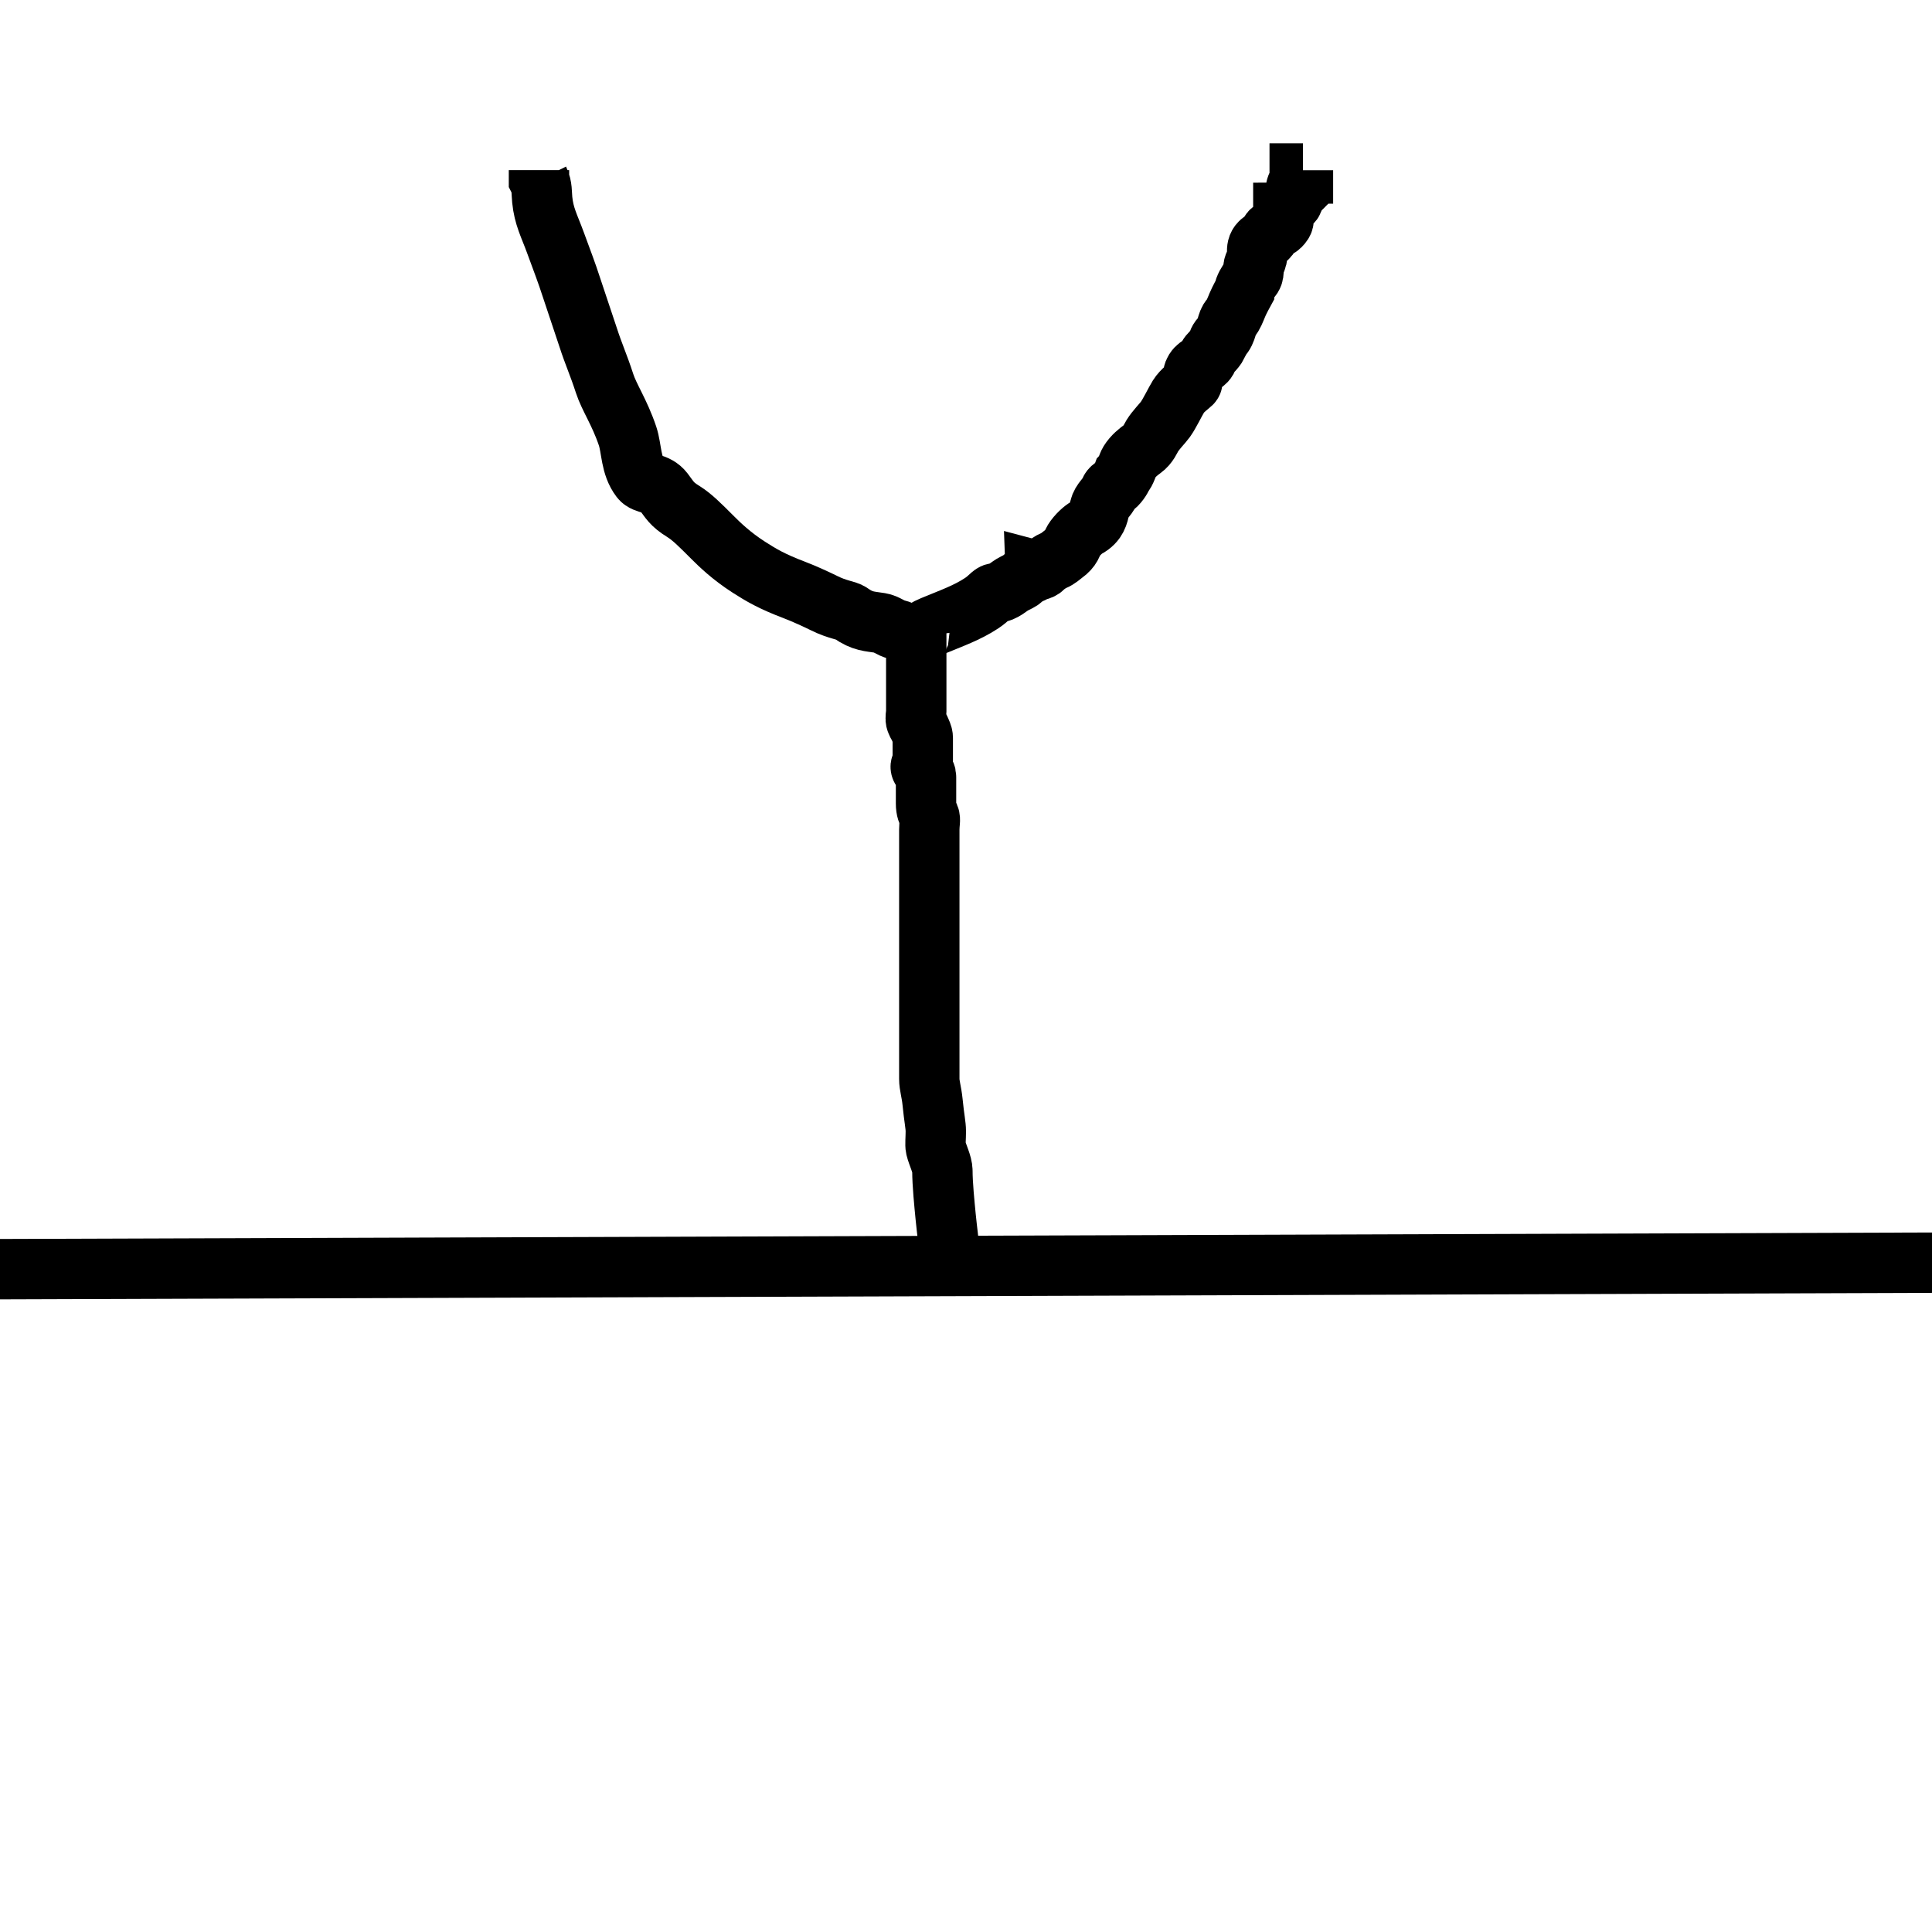
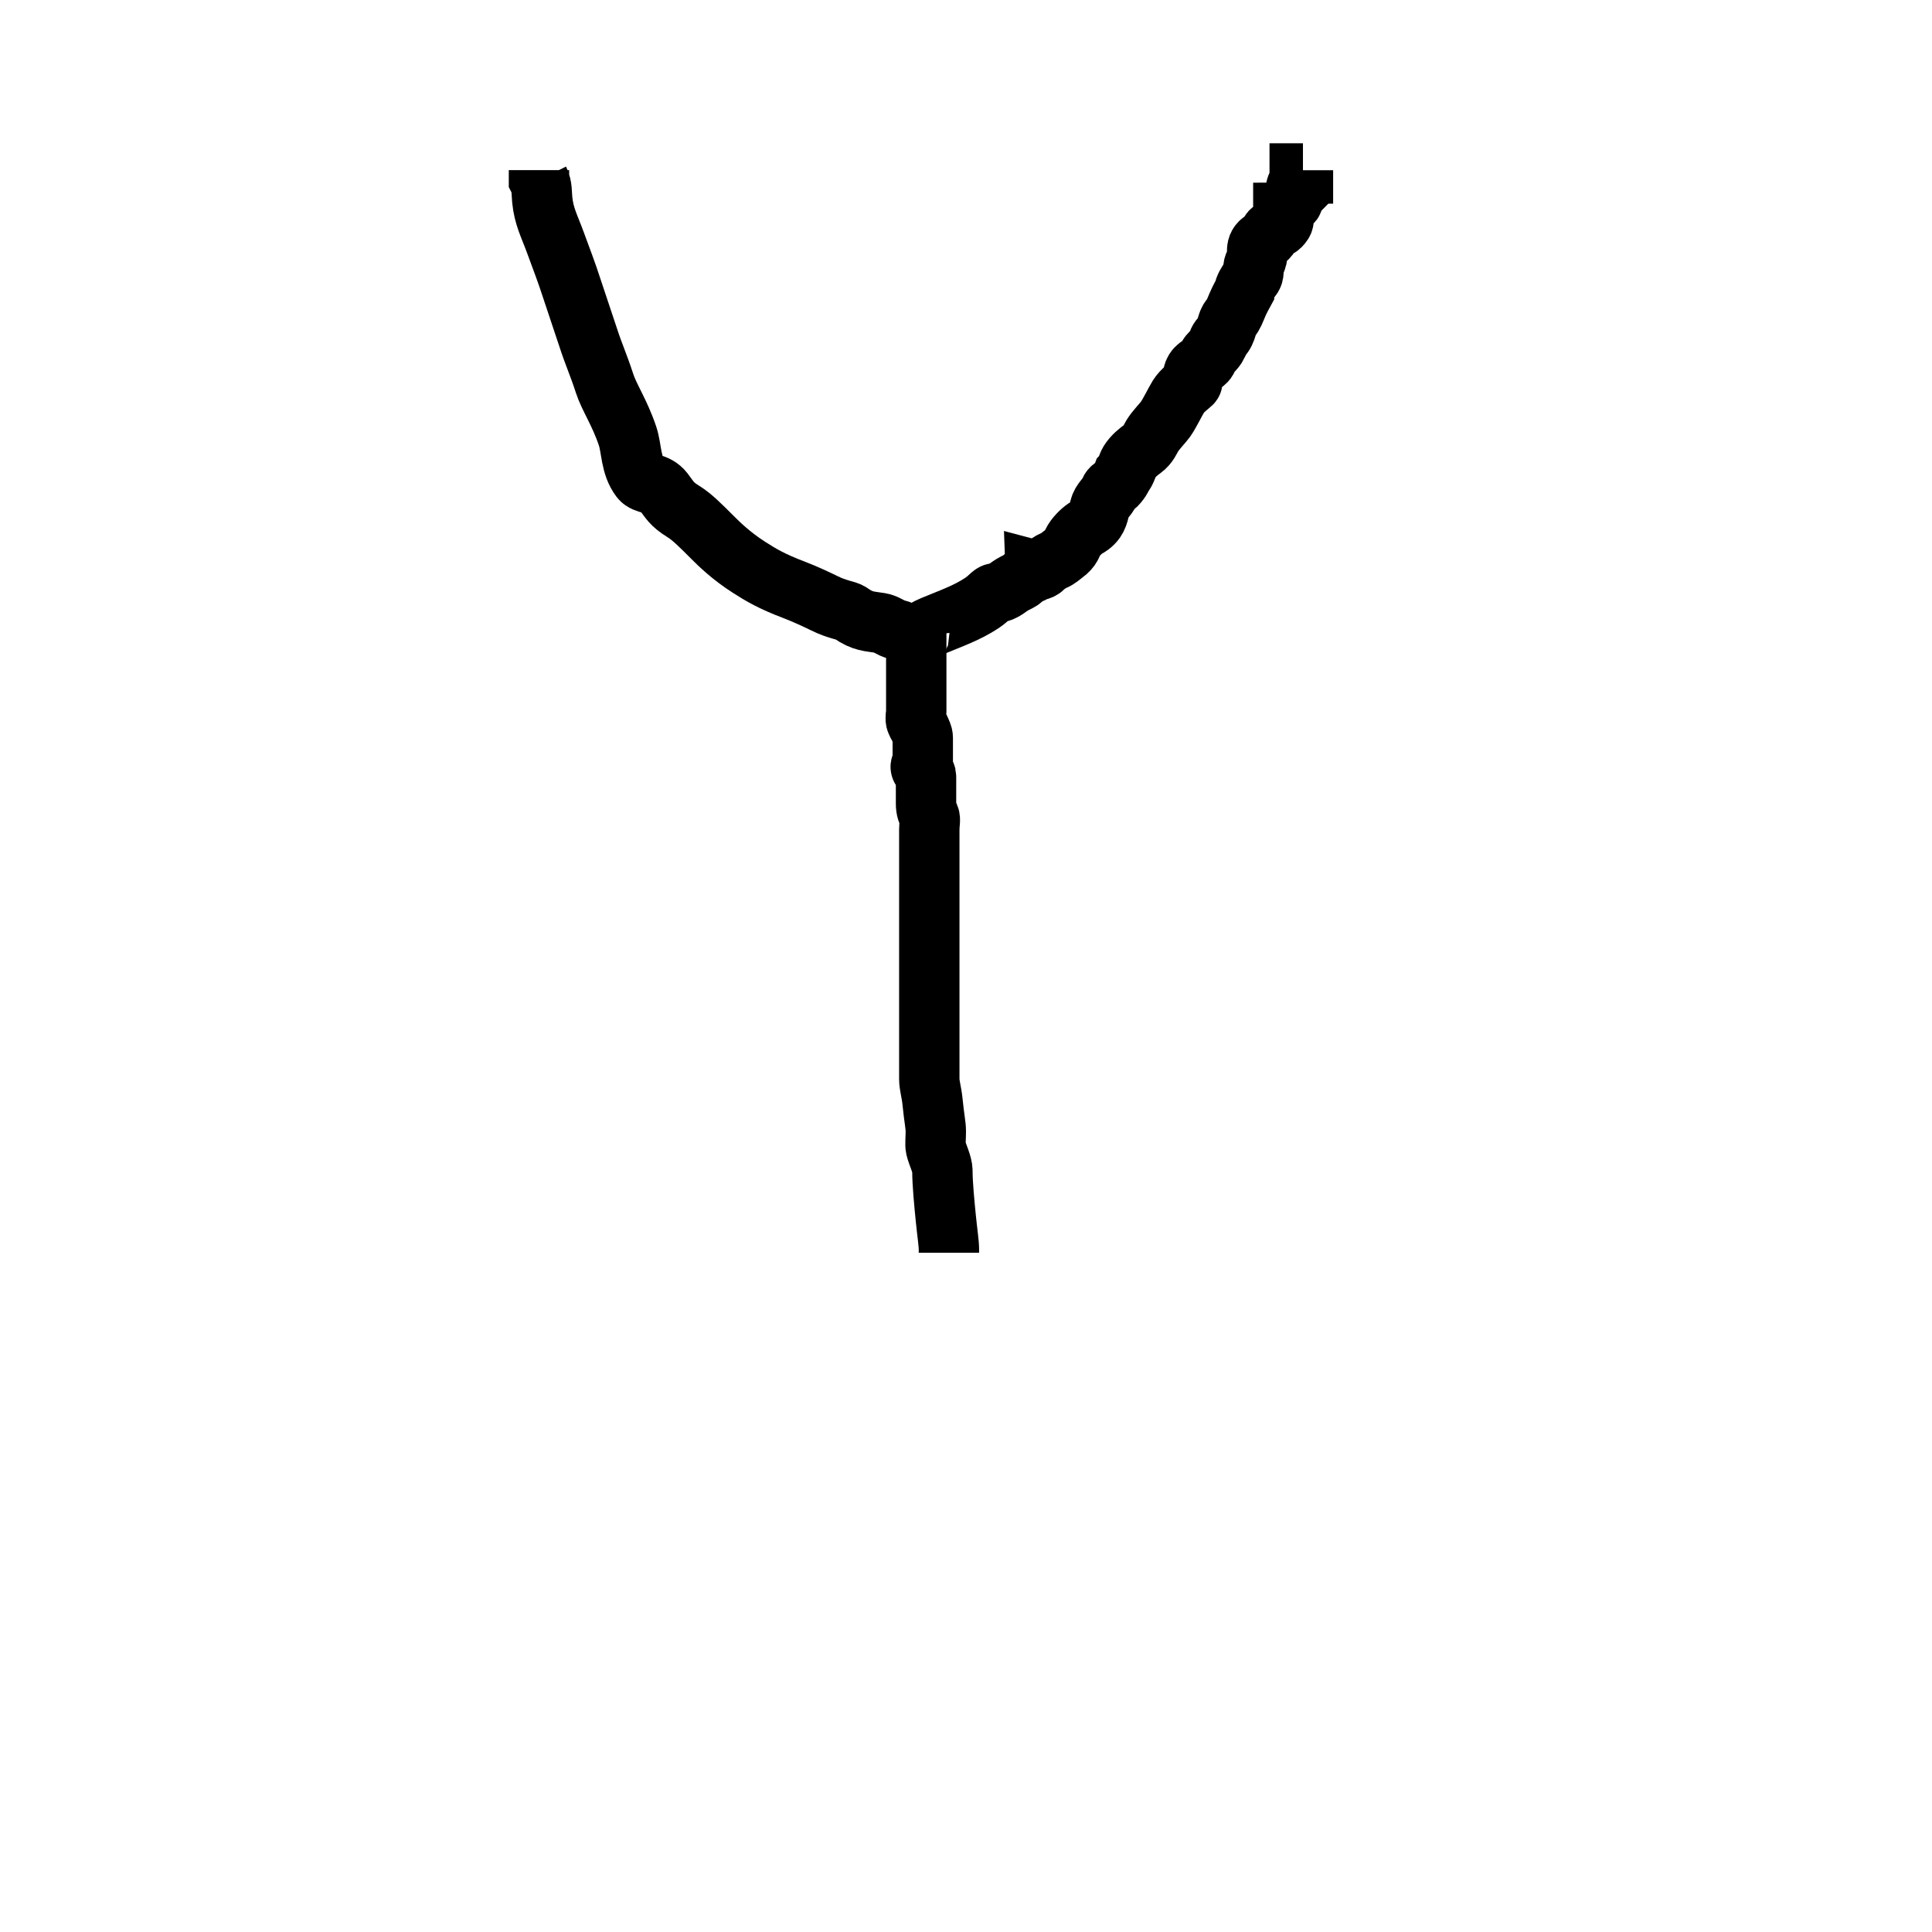
<svg xmlns="http://www.w3.org/2000/svg" width="32" height="32">
  <g>
-     <line id="svg_6" y2="20.913" x2="32.272" y1="21.022" x1="-0.228" stroke="#000" fill="none" />
    <path d="m15.717,20.75c0,0 0,0 0,-0.054c0,-0.109 -0.027,-0.268 -0.054,-0.543c-0.021,-0.216 -0.054,-0.543 -0.054,-0.761c0,-0.109 -0.081,-0.262 -0.109,-0.38c-0.012,-0.053 0,-0.163 0,-0.272c0,-0.109 -0.027,-0.213 -0.054,-0.489c-0.016,-0.162 -0.054,-0.272 -0.054,-0.38c0,-0.109 0,-0.217 0,-0.38c0,-0.109 0,-0.163 0,-0.272c0,-0.054 0,-0.163 0,-0.217c0,-0.163 0,-0.217 0,-0.326c0,-0.109 0,-0.272 0,-0.38c0,-0.163 0,-0.38 0,-0.543c0,-0.054 0,-0.217 0,-0.272c0,-0.054 0,-0.217 0,-0.38c0,-0.054 0,-0.163 0,-0.272c0,-0.054 0,-0.163 0,-0.326c0,-0.163 0,-0.217 0,-0.326c0,-0.163 0,-0.217 0,-0.435c0,-0.109 0.021,-0.167 0,-0.217c-0.029,-0.071 -0.054,-0.109 -0.054,-0.217c0,-0.109 0,-0.217 0,-0.217c0,-0.163 0,-0.217 0,-0.217c0,-0.054 -0.016,-0.07 -0.054,-0.109c-0.077,-0.077 0,-0.109 0,-0.163c0,-0.109 0,-0.163 0,-0.217c0,-0.054 0,-0.163 0,-0.163c0,-0.054 -0.025,-0.092 -0.054,-0.163c-0.021,-0.05 -0.025,-0.038 -0.054,-0.109c-0.021,-0.05 0,-0.109 0,-0.163c0,0 0,-0.054 0,-0.109c0,-0.054 0,-0.109 0,-0.109c0,-0.054 0,-0.109 0,-0.163c0,-0.054 0,-0.054 0,-0.109c0,-0.054 0,-0.109 0,-0.163c0,0 0,-0.054 0,-0.109c0,-0.054 0,-0.109 0,-0.109c0,-0.054 0,-0.163 0,-0.217c0,0 0,-0.054 0,-0.109c0,0 -0.038,-0.025 -0.109,-0.054c-0.05,-0.021 -0.099,-0.081 -0.217,-0.109c-0.106,-0.025 -0.164,-0.091 -0.272,-0.109c-0.17,-0.028 -0.292,-0.021 -0.489,-0.163c-0.062,-0.045 -0.217,-0.054 -0.435,-0.163c-0.109,-0.054 -0.328,-0.156 -0.489,-0.217c-0.387,-0.147 -0.556,-0.249 -0.761,-0.38c-0.293,-0.188 -0.489,-0.38 -0.598,-0.489c-0.217,-0.217 -0.343,-0.344 -0.489,-0.435c-0.196,-0.121 -0.222,-0.19 -0.326,-0.326c-0.119,-0.156 -0.307,-0.121 -0.38,-0.217c-0.168,-0.22 -0.146,-0.494 -0.217,-0.707c-0.132,-0.392 -0.305,-0.638 -0.38,-0.87c-0.102,-0.314 -0.182,-0.482 -0.272,-0.761c-0.069,-0.213 -0.203,-0.602 -0.272,-0.815c-0.09,-0.278 -0.154,-0.438 -0.272,-0.761c-0.101,-0.275 -0.19,-0.431 -0.217,-0.707c-0.011,-0.108 0,-0.217 -0.054,-0.326l0,-0.054l0,-0.109" id="svg_9" stroke="#000" fill="none" />
    <path d="m15.228,10.533c0,0 -0.007,-0.07 0.217,-0.163c0.318,-0.132 0.571,-0.219 0.815,-0.38c0.128,-0.085 0.164,-0.154 0.217,-0.163c0.17,-0.028 0.217,-0.109 0.326,-0.163c0.109,-0.054 0.109,-0.054 0.163,-0.109c0.054,-0.054 0.163,-0.054 0.163,-0.109c0,0 0.086,0.023 0.163,-0.054c0.038,-0.038 0.113,-0.088 0.163,-0.109c0.071,-0.029 0.119,-0.077 0.163,-0.109c0.139,-0.1 0.134,-0.171 0.163,-0.217c0.064,-0.103 0.169,-0.192 0.217,-0.217c0.173,-0.092 0.192,-0.22 0.217,-0.326c0.028,-0.118 0.121,-0.171 0.163,-0.272c0.029,-0.071 0.07,-0.07 0.109,-0.109c0.077,-0.077 0.109,-0.163 0.109,-0.163c0.054,-0.054 0.08,-0.171 0.109,-0.217c0.064,-0.103 0.155,-0.172 0.217,-0.217c0.099,-0.071 0.134,-0.171 0.163,-0.217c0.064,-0.103 0.172,-0.209 0.217,-0.272c0.071,-0.099 0.16,-0.288 0.217,-0.38c0.064,-0.103 0.179,-0.179 0.217,-0.217c0.038,-0.038 -0.003,-0.125 0.054,-0.217c0.064,-0.103 0.189,-0.099 0.217,-0.217c0.012,-0.053 0.109,-0.109 0.163,-0.217c0,0 0,-0.054 0.054,-0.109c0.109,-0.109 0.086,-0.249 0.163,-0.326c0.038,-0.038 0.067,-0.117 0.109,-0.217c0.029,-0.071 0.109,-0.217 0.109,-0.217c0,-0.054 0.07,-0.179 0.109,-0.217c0.077,-0.077 0.034,-0.167 0.054,-0.217c0.029,-0.071 0.054,-0.109 0.054,-0.163c0,-0.054 0,-0.054 0,-0.054c0,-0.054 0,-0.109 0.054,-0.163c0.054,-0.054 0.135,-0.045 0.163,-0.163c0.012,-0.053 0.125,-0.07 0.163,-0.109c0.077,-0.077 0.054,-0.109 0.054,-0.109c0,-0.054 0,-0.109 0,-0.109c0.054,0 0.016,-0.07 0.054,-0.109c0.038,-0.038 0.109,-0.054 0.109,-0.109c0,0 0,-0.054 0.054,-0.109c0,0 -0.021,-0.058 0,-0.109c0.029,-0.071 0.054,-0.109 0.054,-0.163l0,-0.054l0.054,0l0,-0.054" id="svg_10" stroke="#000" fill="none" />
  </g>
</svg>
